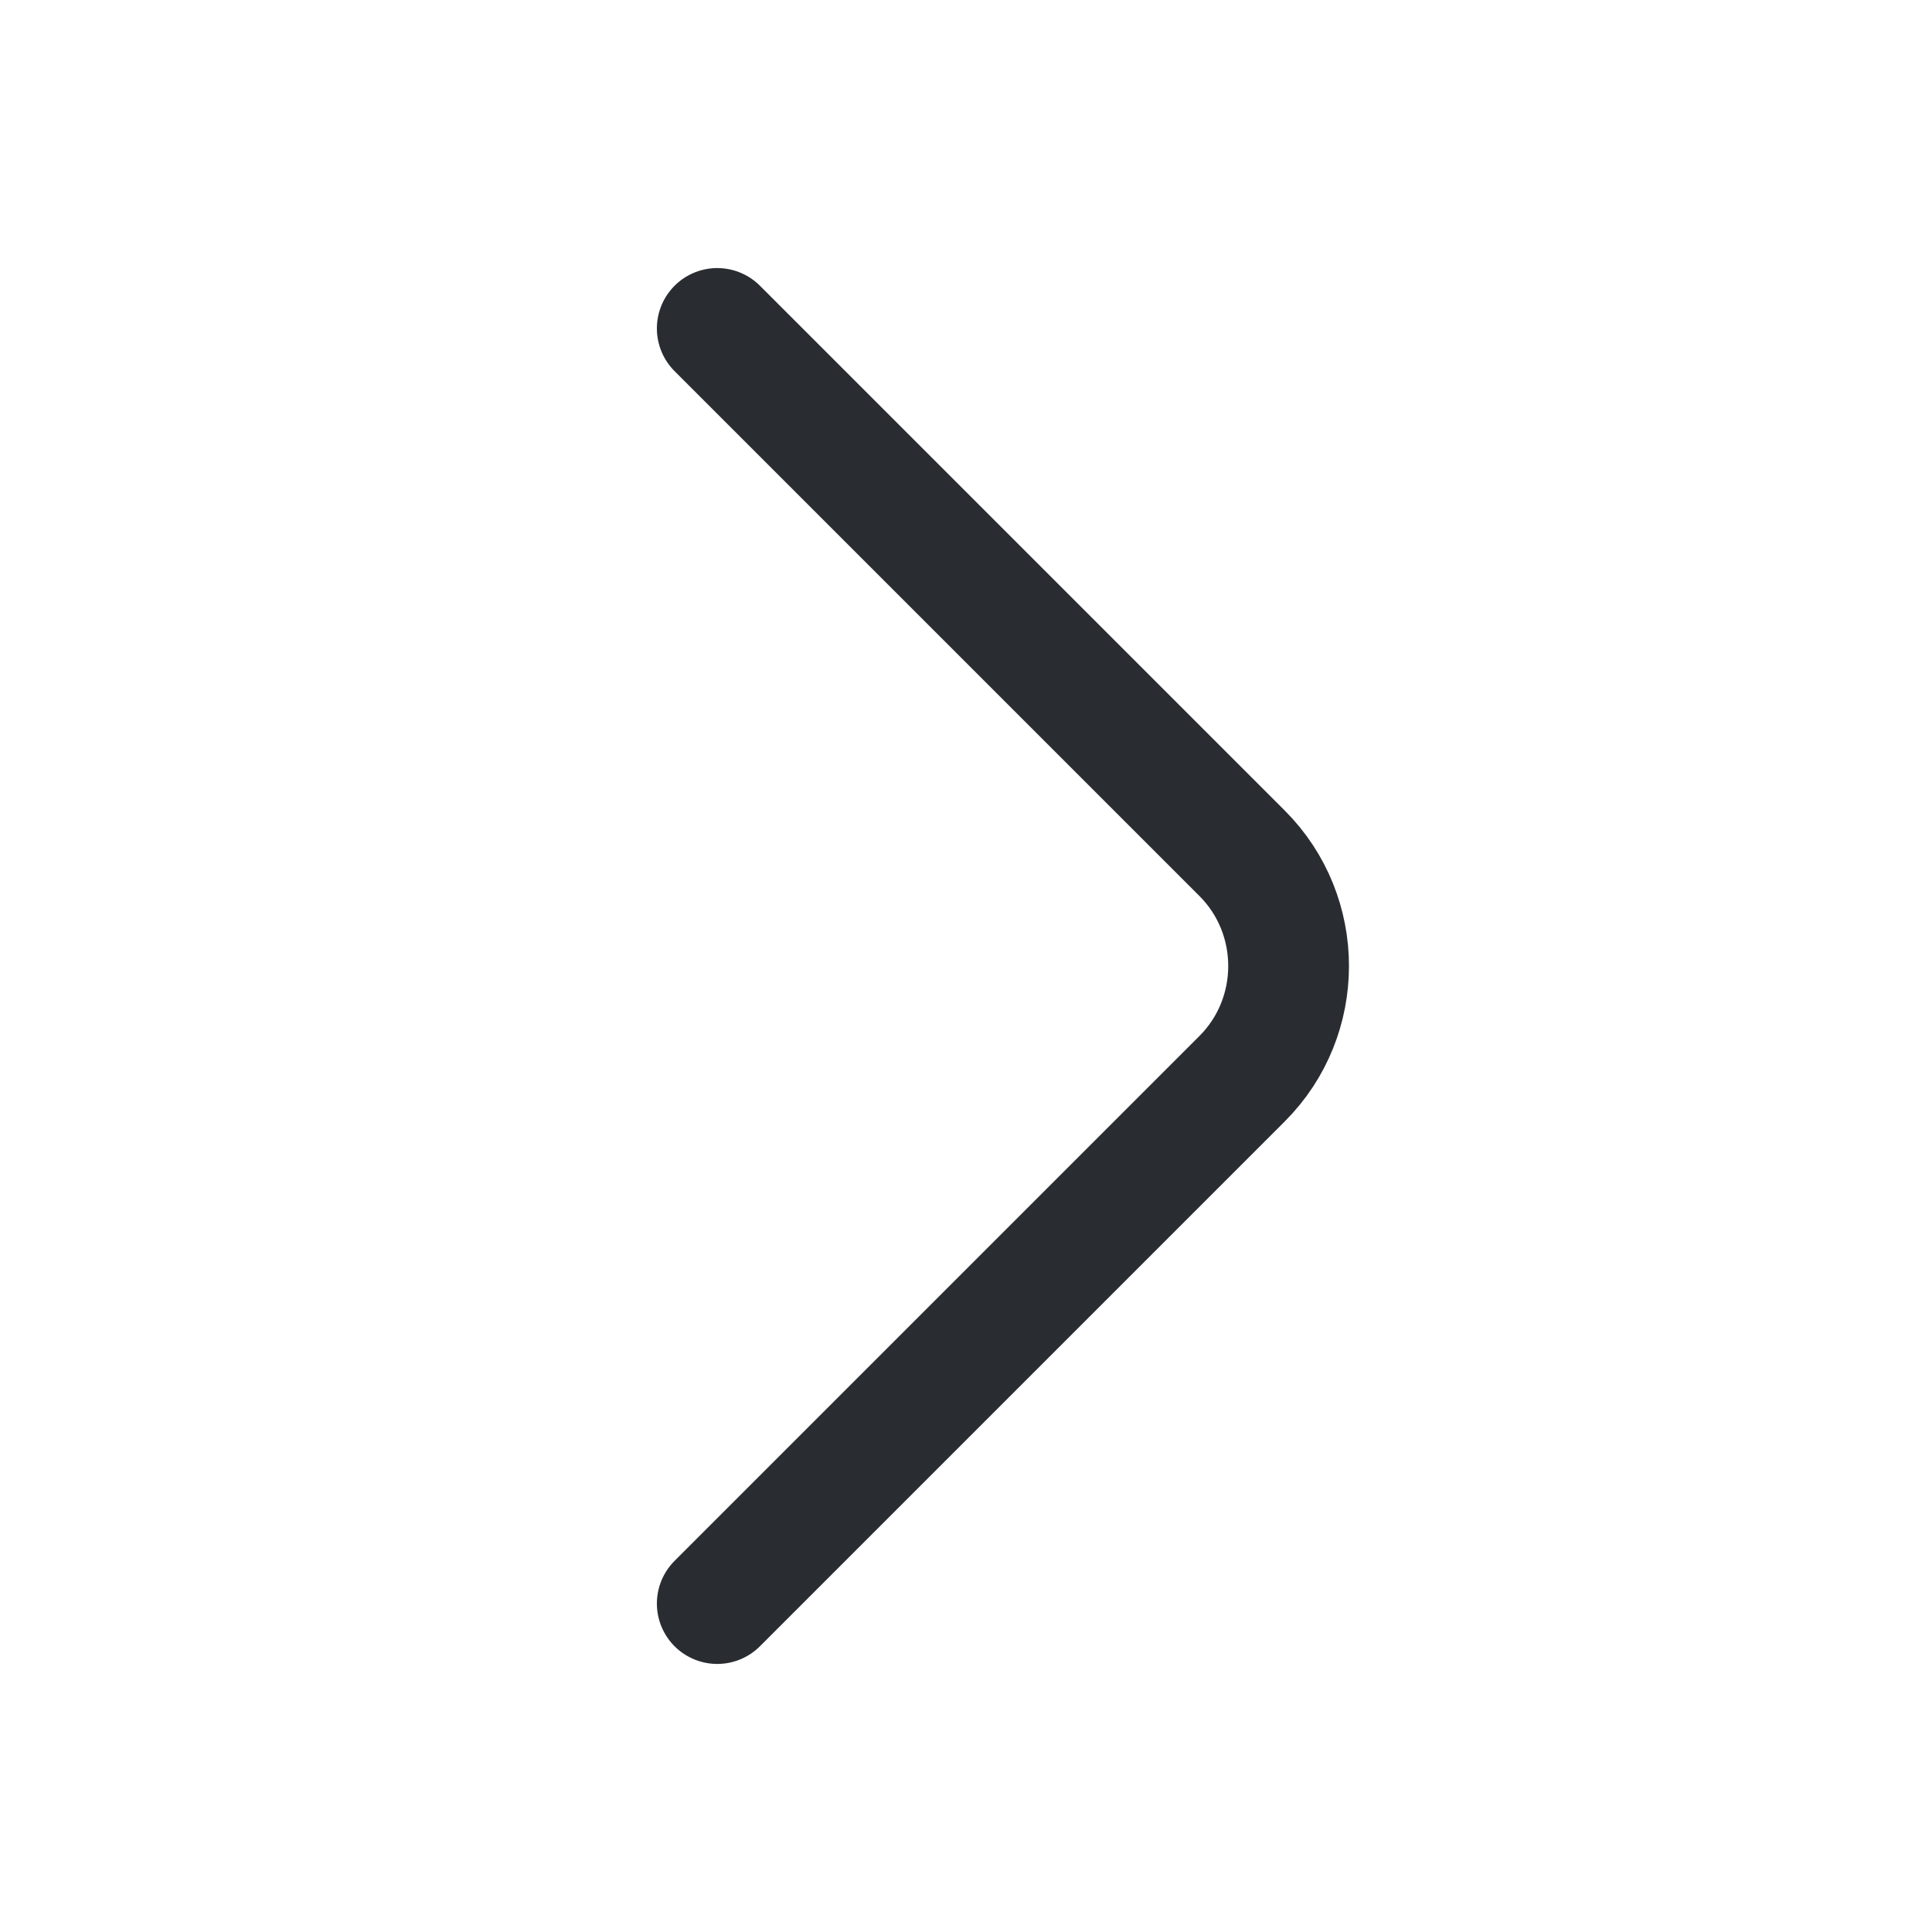
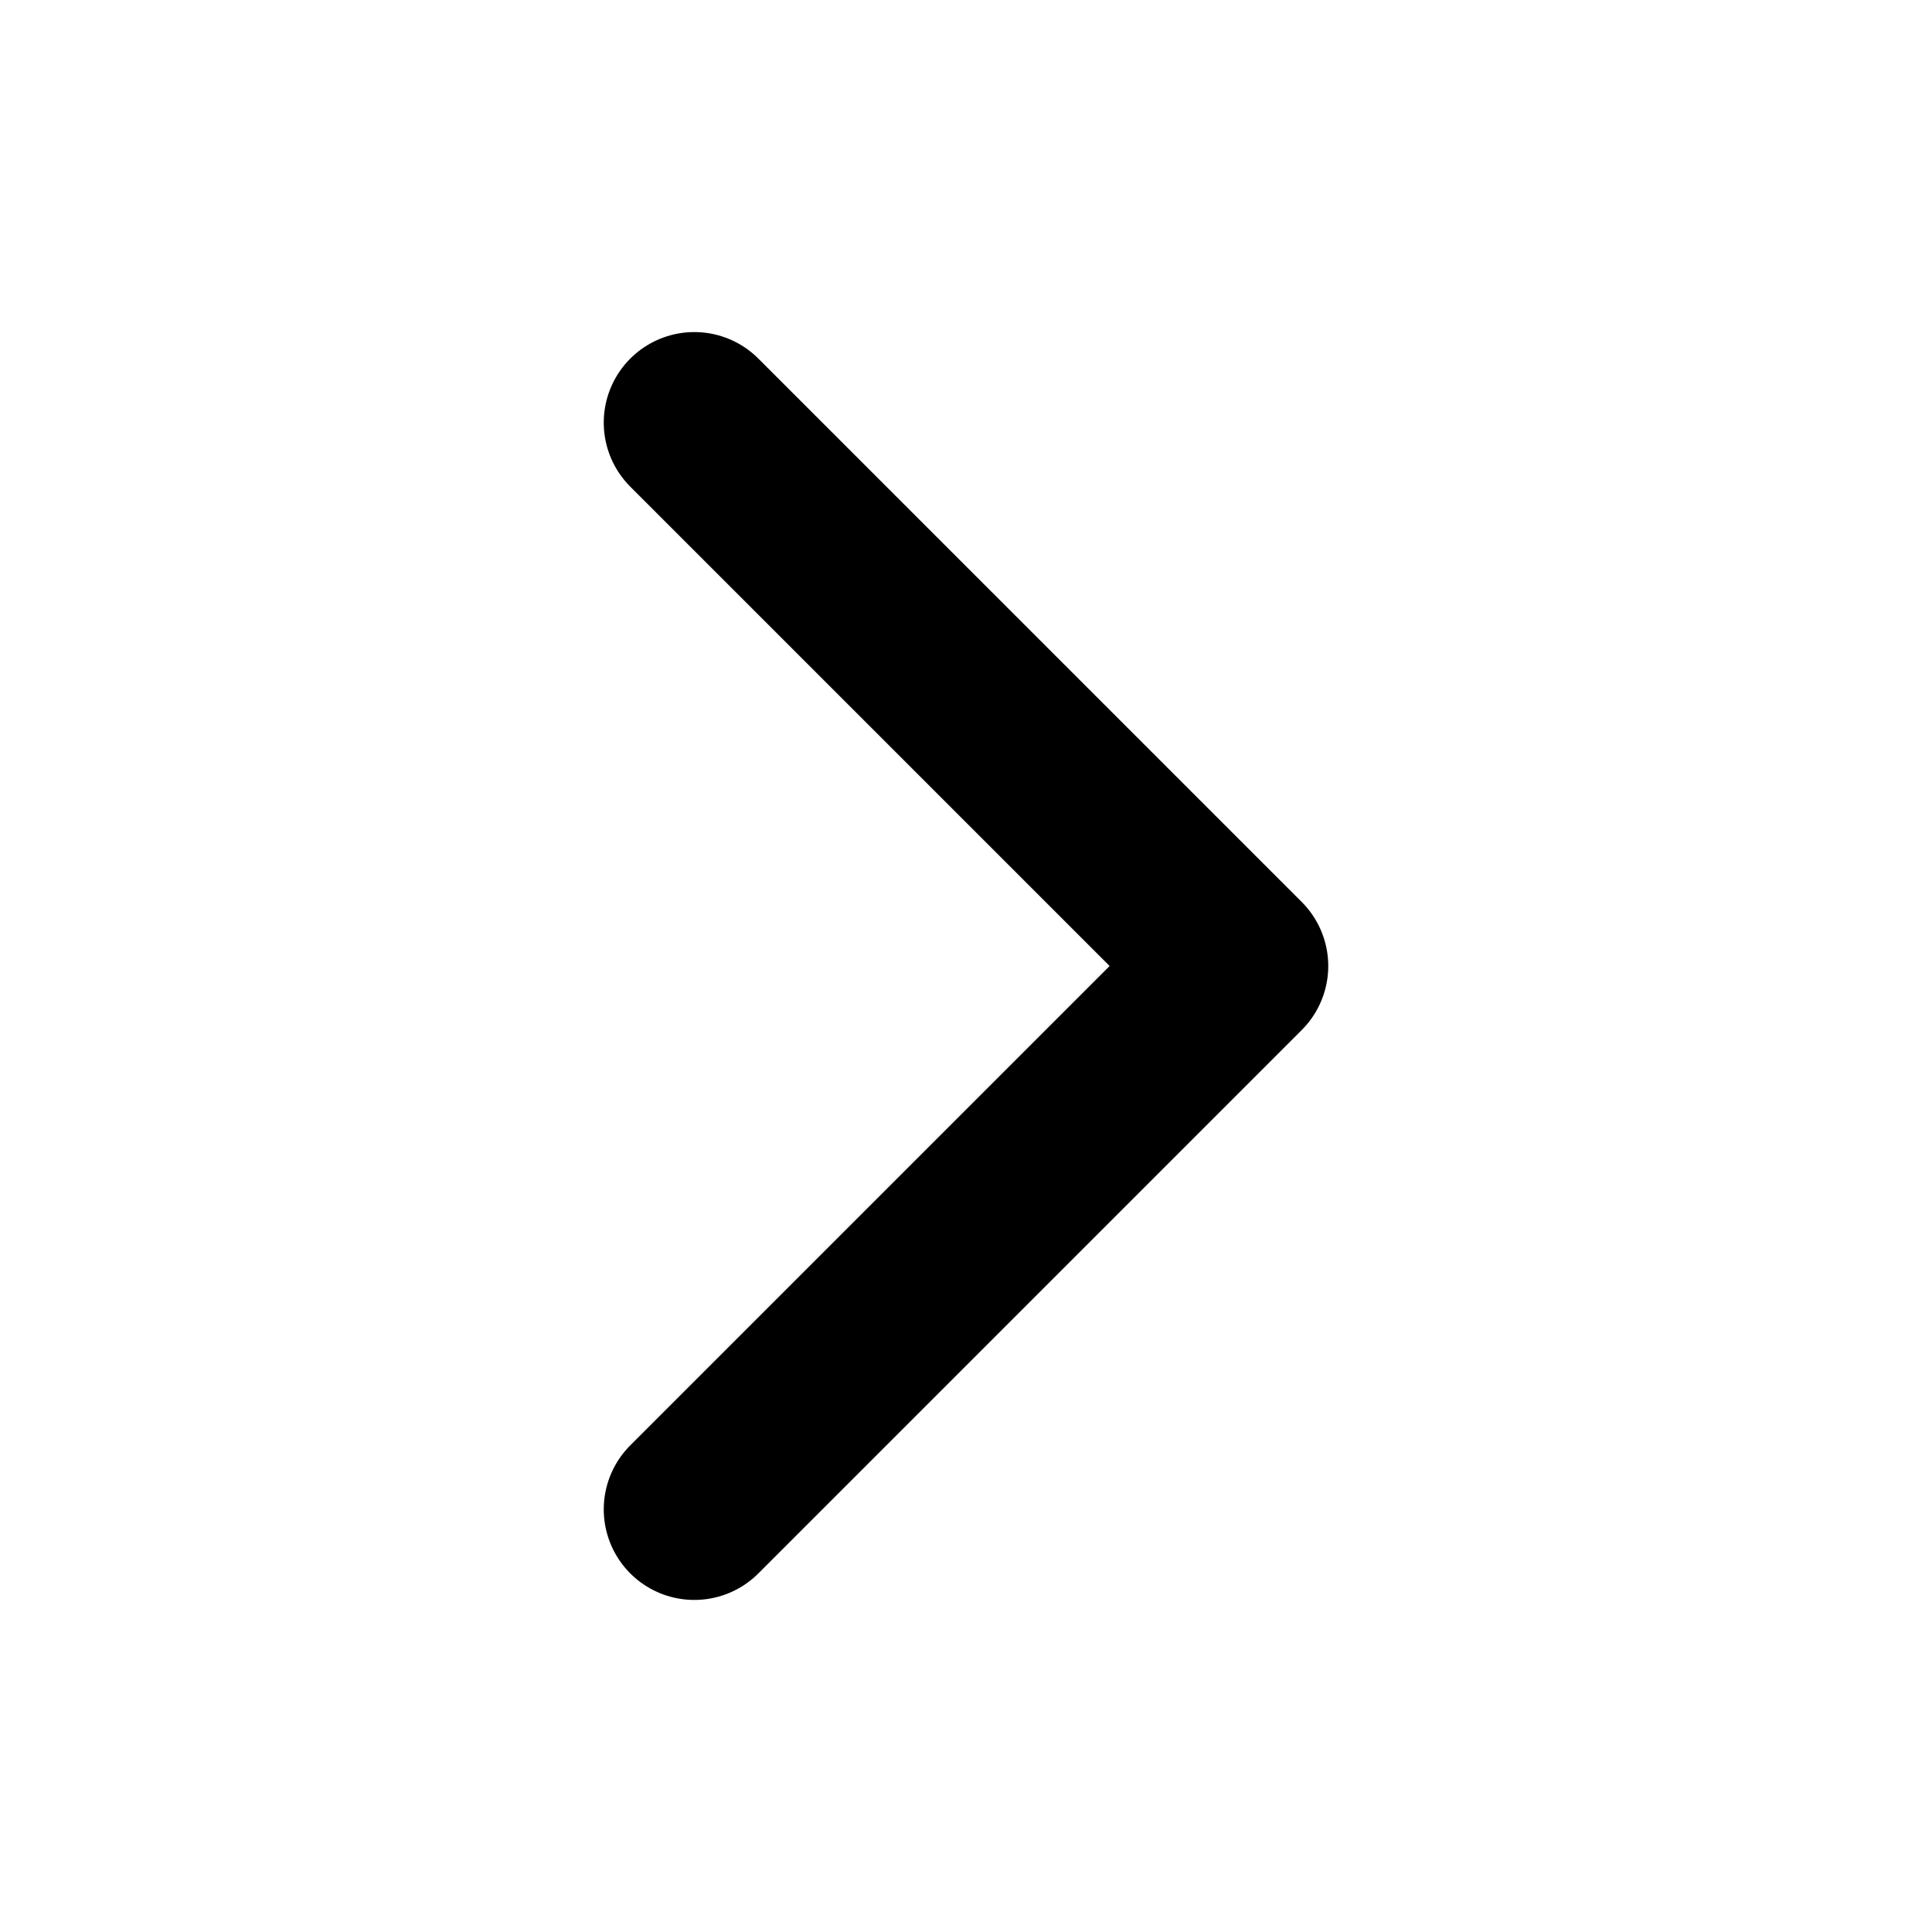
- <svg xmlns="http://www.w3.org/2000/svg" width="24" height="24" viewBox="0 0 24 24" fill="none">
-   <path d="M8.91 19.92L15.43 13.4C16.2 12.63 16.2 11.37 15.43 10.6L8.91 4.08" stroke="#292D32" stroke-width="1.5" stroke-miterlimit="10" stroke-linecap="round" stroke-linejoin="round" />
+ <svg xmlns="http://www.w3.org/2000/svg" viewBox="0 0 512 512" class="ionicon">
+   <path d="m184 112 144 144-144 144" fill="none" stroke="currentColor" stroke-linecap="round" stroke-linejoin="round" stroke-width="48px" />
</svg>
